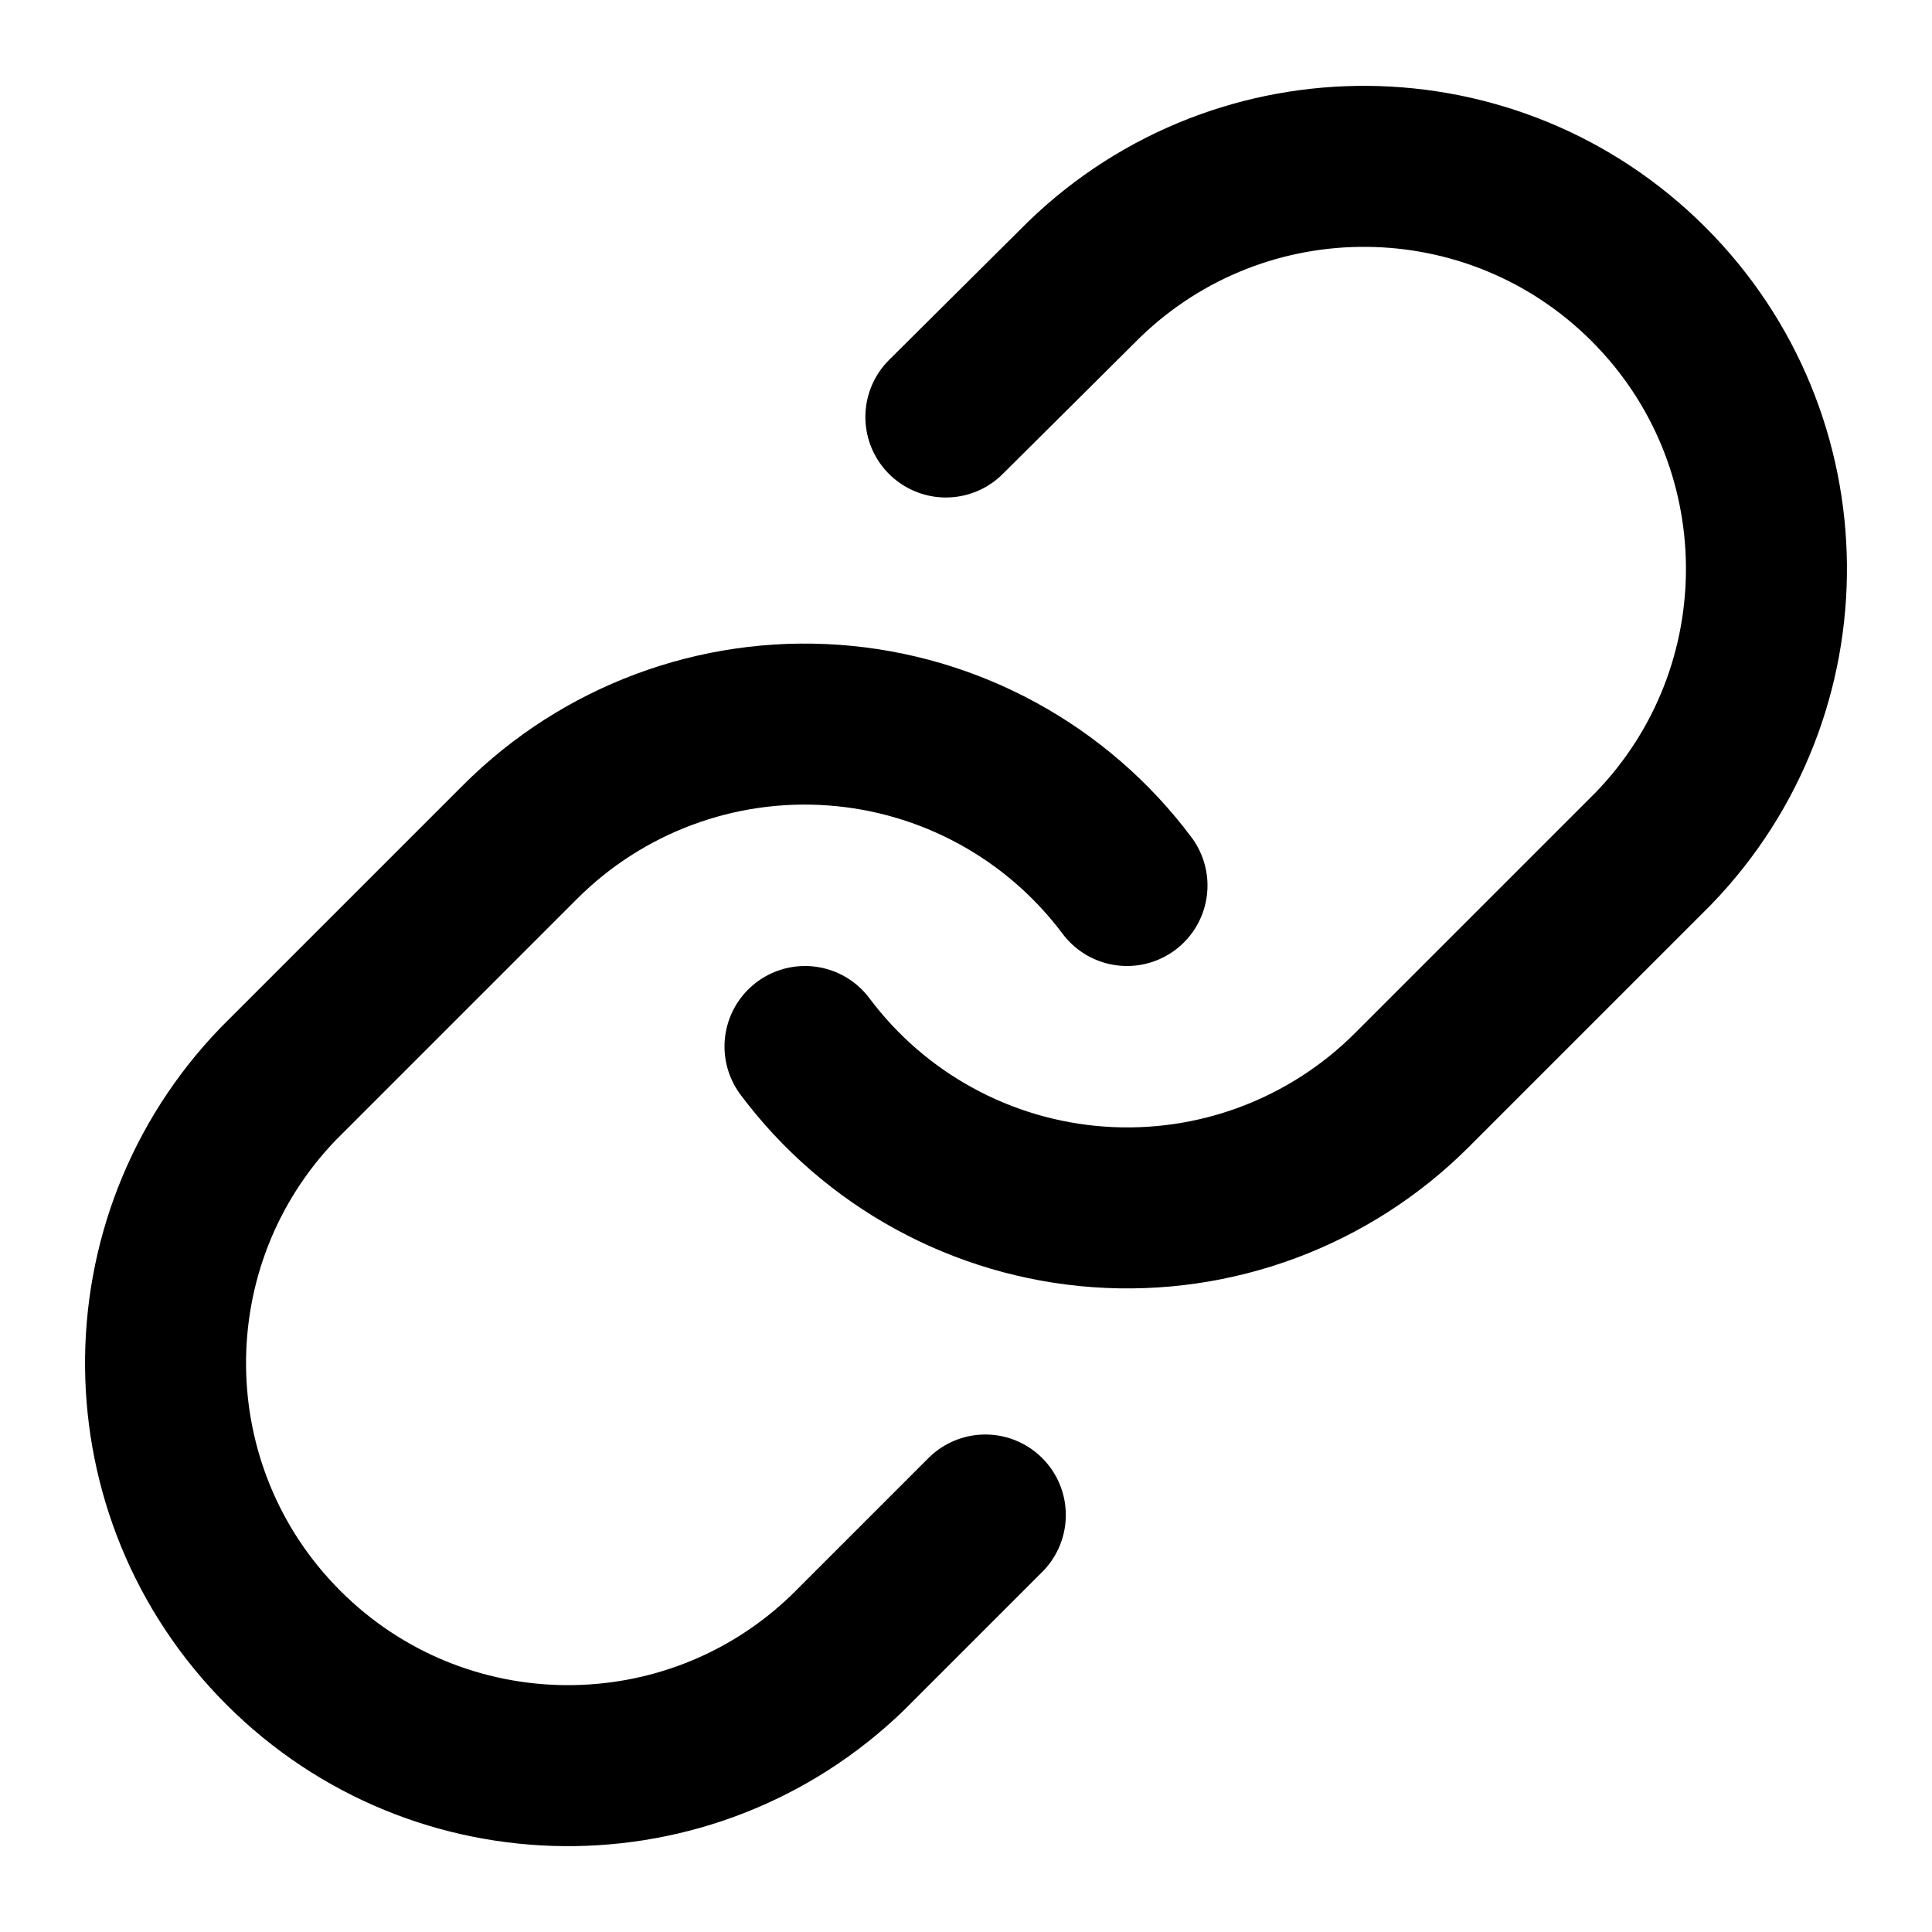
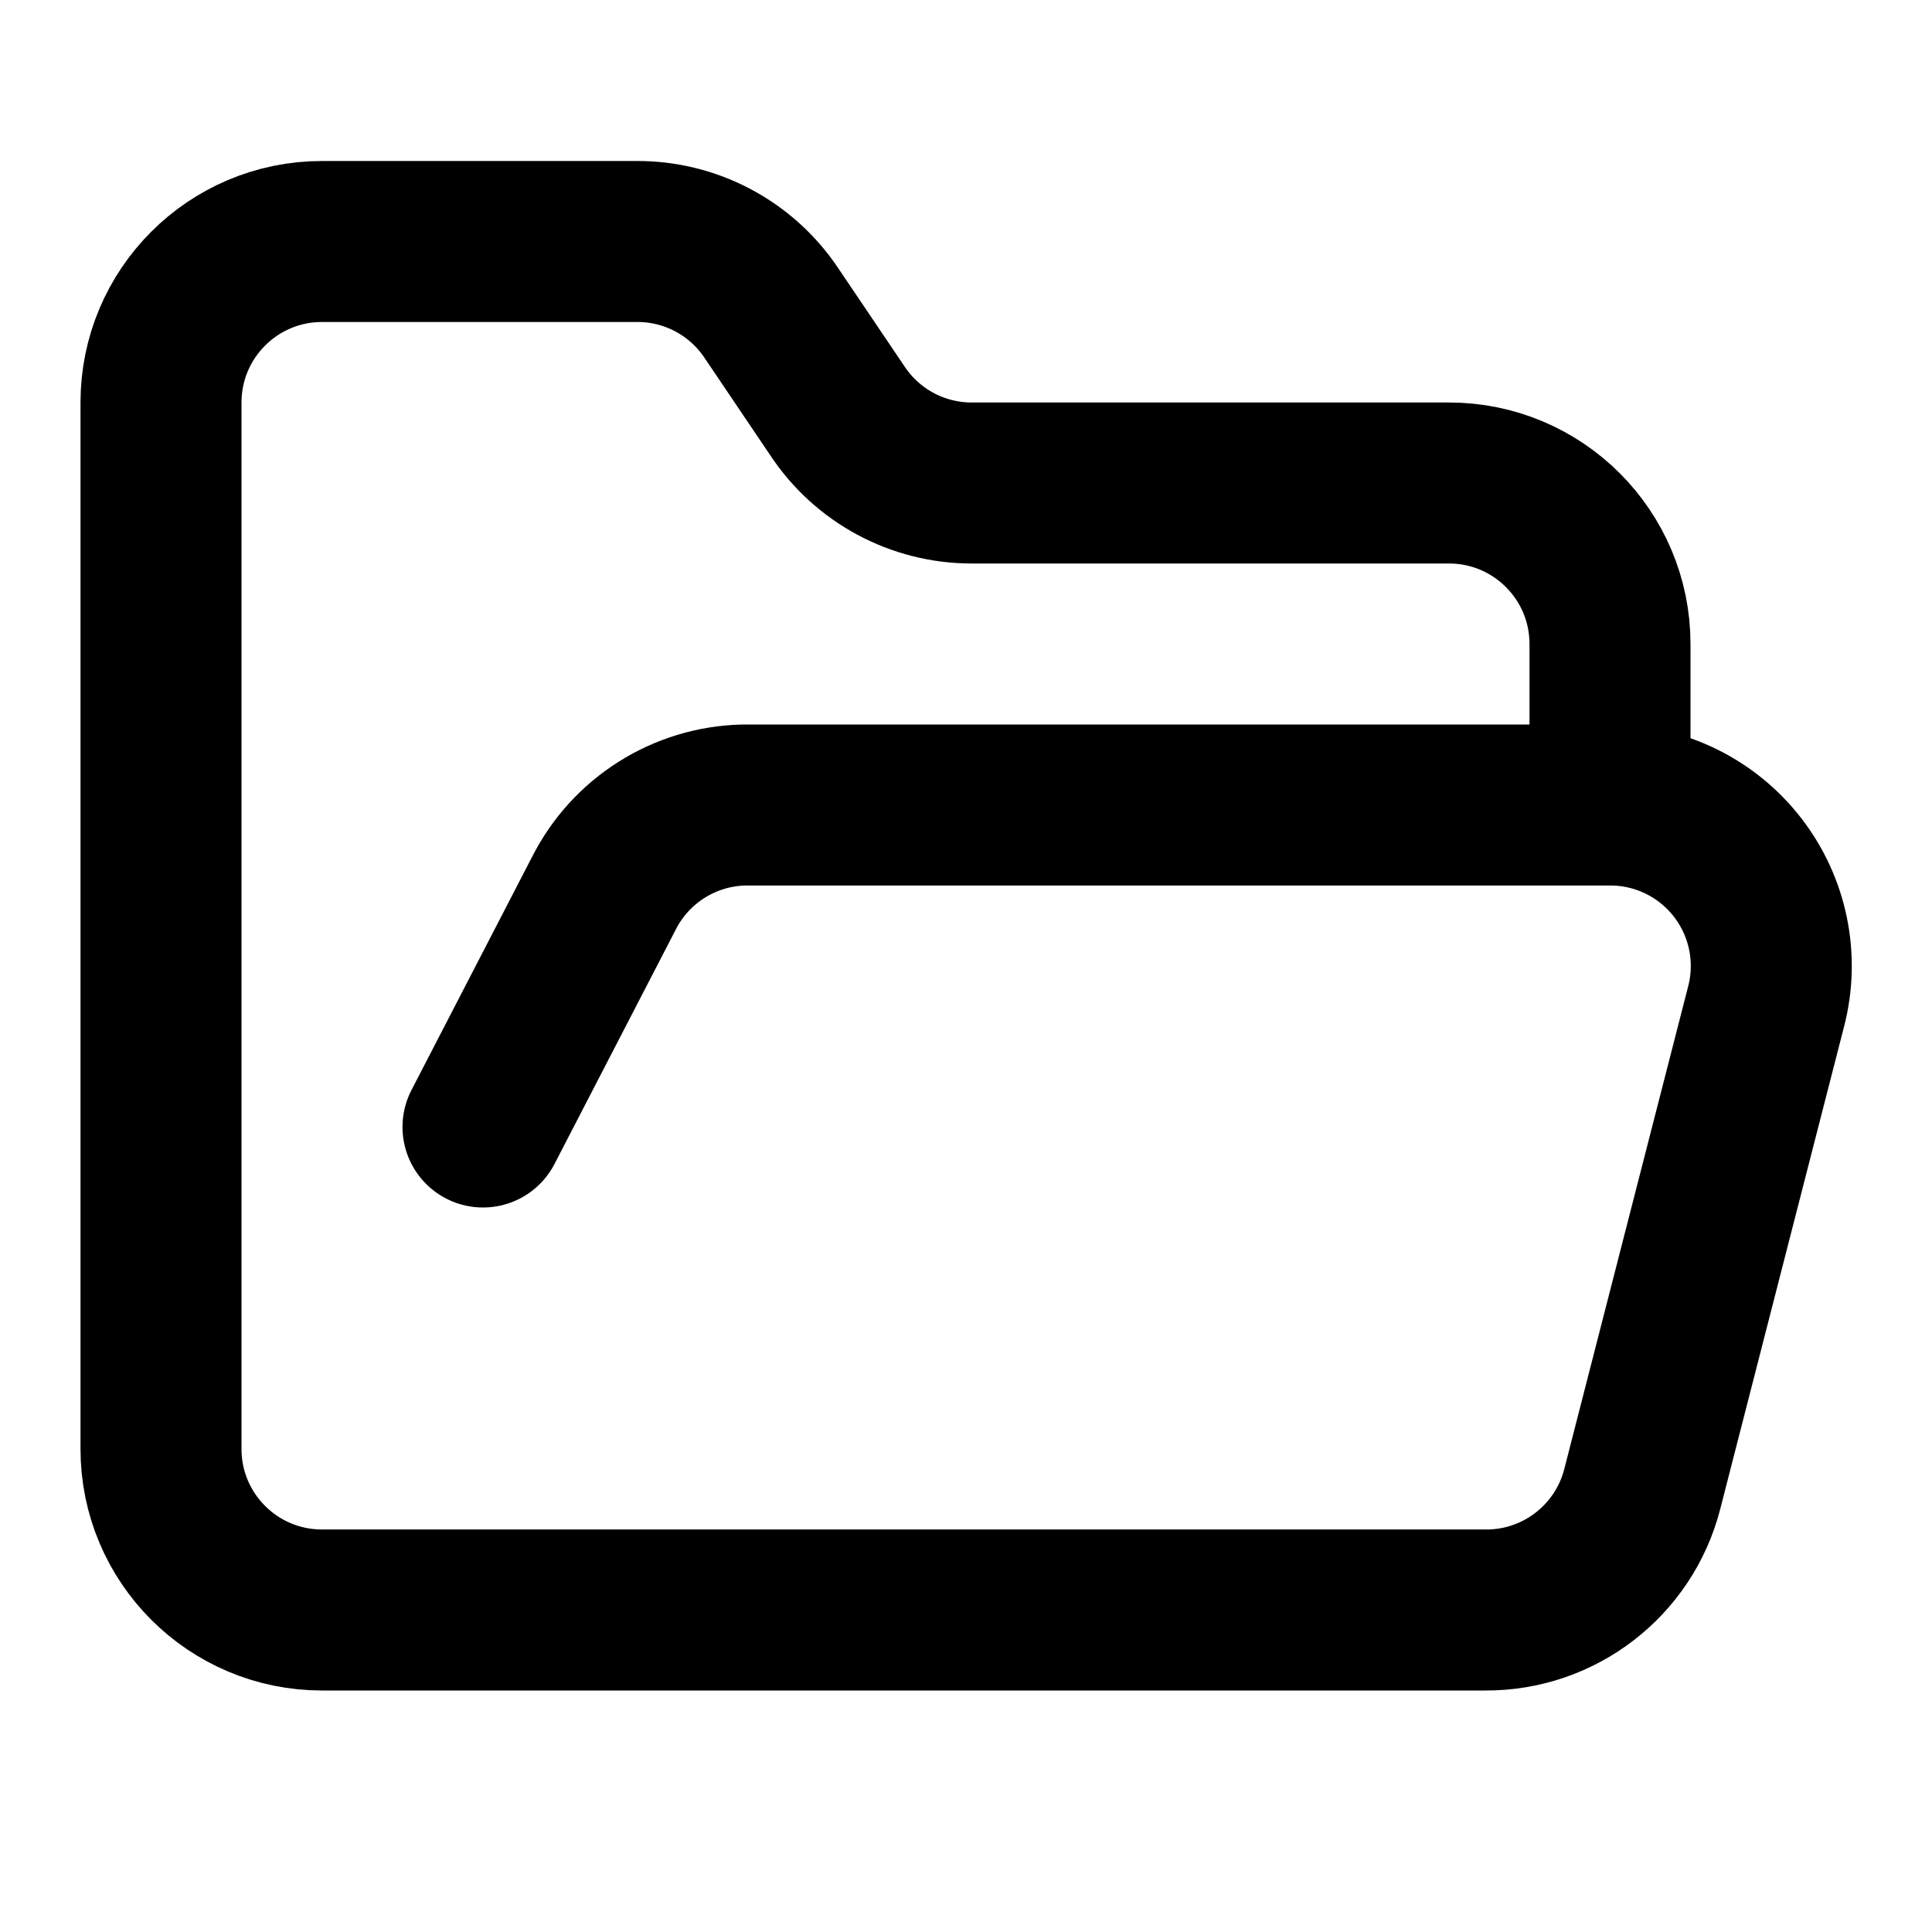
- <svg xmlns="http://www.w3.org/2000/svg" class="lucide lucide-link" width="24" height="24" viewBox="0 0 24 24" fill="none" stroke="currentColor" stroke-width="2" stroke-linecap="round" stroke-linejoin="round">
-   <path d="M10 13a5 5 0 0 0 7.54.54l3-3a5 5 0 0 0-7.07-7.07l-1.72 1.71" />
-   <path d="M14 11a5 5 0 0 0-7.54-.54l-3 3a5 5 0 0 0 7.07 7.07l1.71-1.71" />
+ <svg xmlns="http://www.w3.org/2000/svg" class="lucide lucide-folder-open" width="24" height="24" viewBox="0 0 24 24" fill="none" stroke="currentColor" stroke-width="2" stroke-linecap="round" stroke-linejoin="round">
+   <path d="m6 14 1.5-2.9A2 2 0 0 1 9.24 10H20a2 2 0 0 1 1.94 2.5l-1.54 6a2 2 0 0 1-1.95 1.5H4a2 2 0 0 1-2-2V5a2 2 0 0 1 2-2h3.9a2 2 0 0 1 1.69.9l.81 1.2a2 2 0 0 0 1.67.9H18a2 2 0 0 1 2 2v2" />
</svg>
